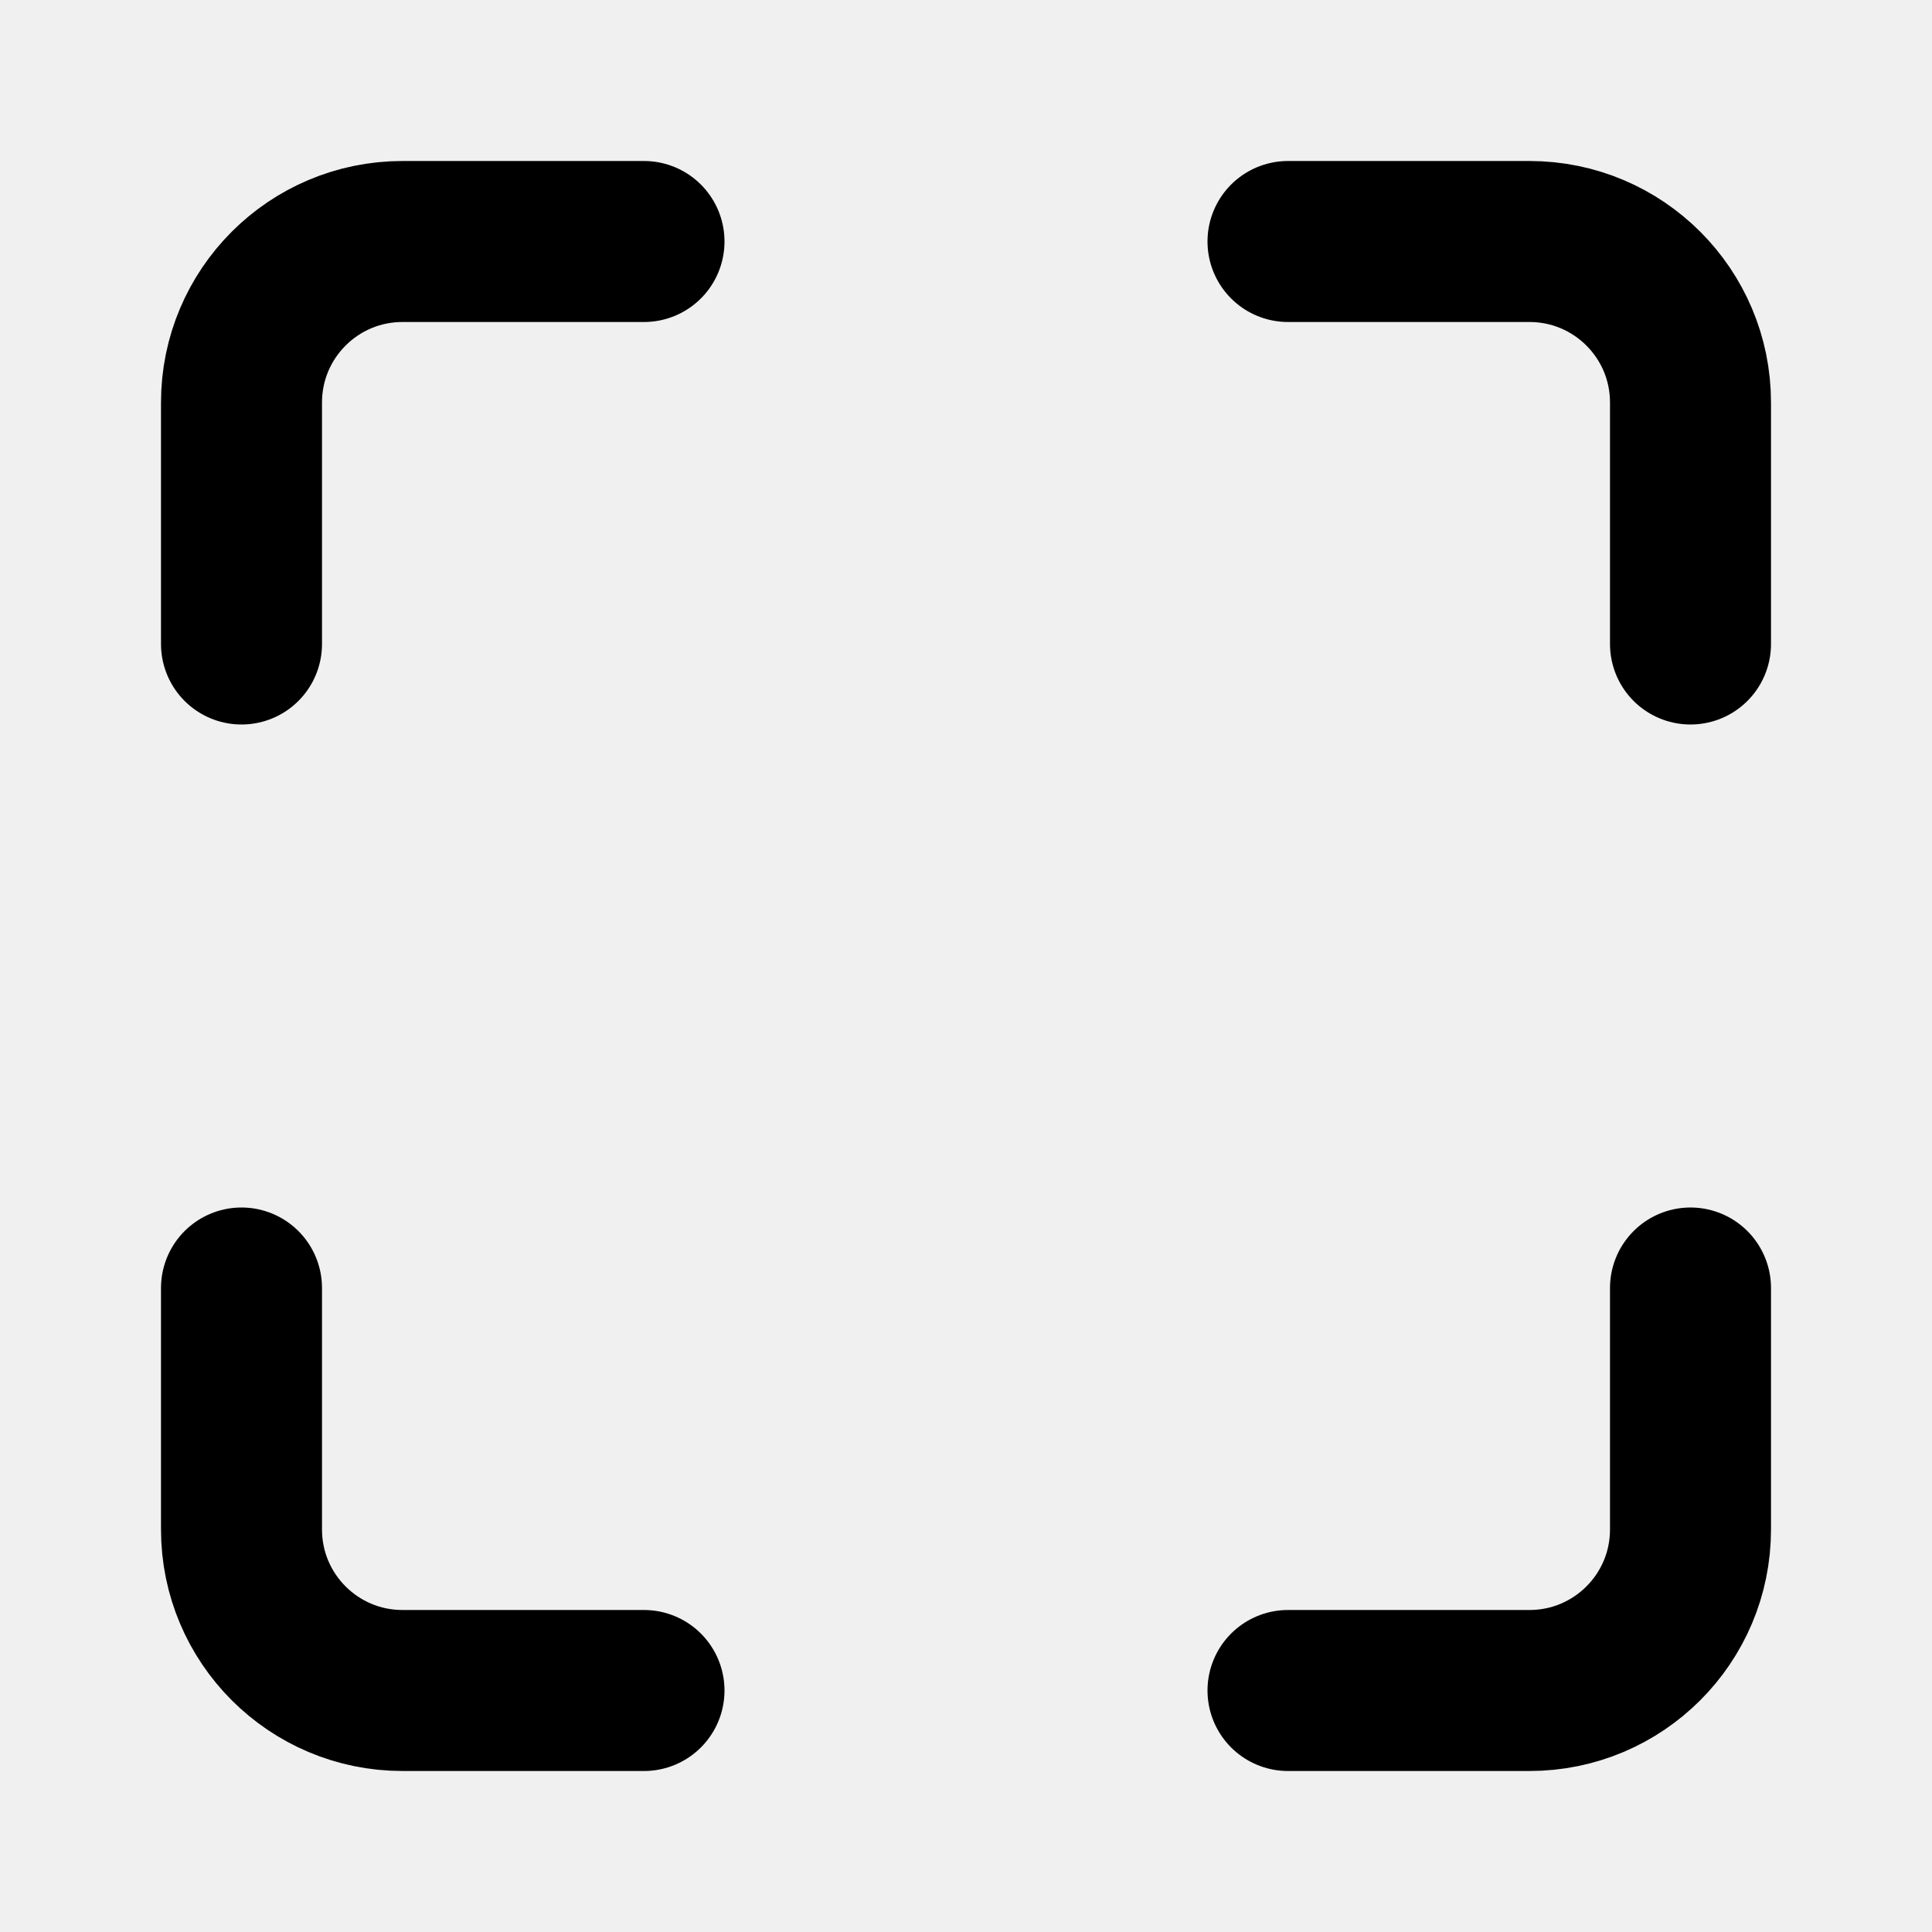
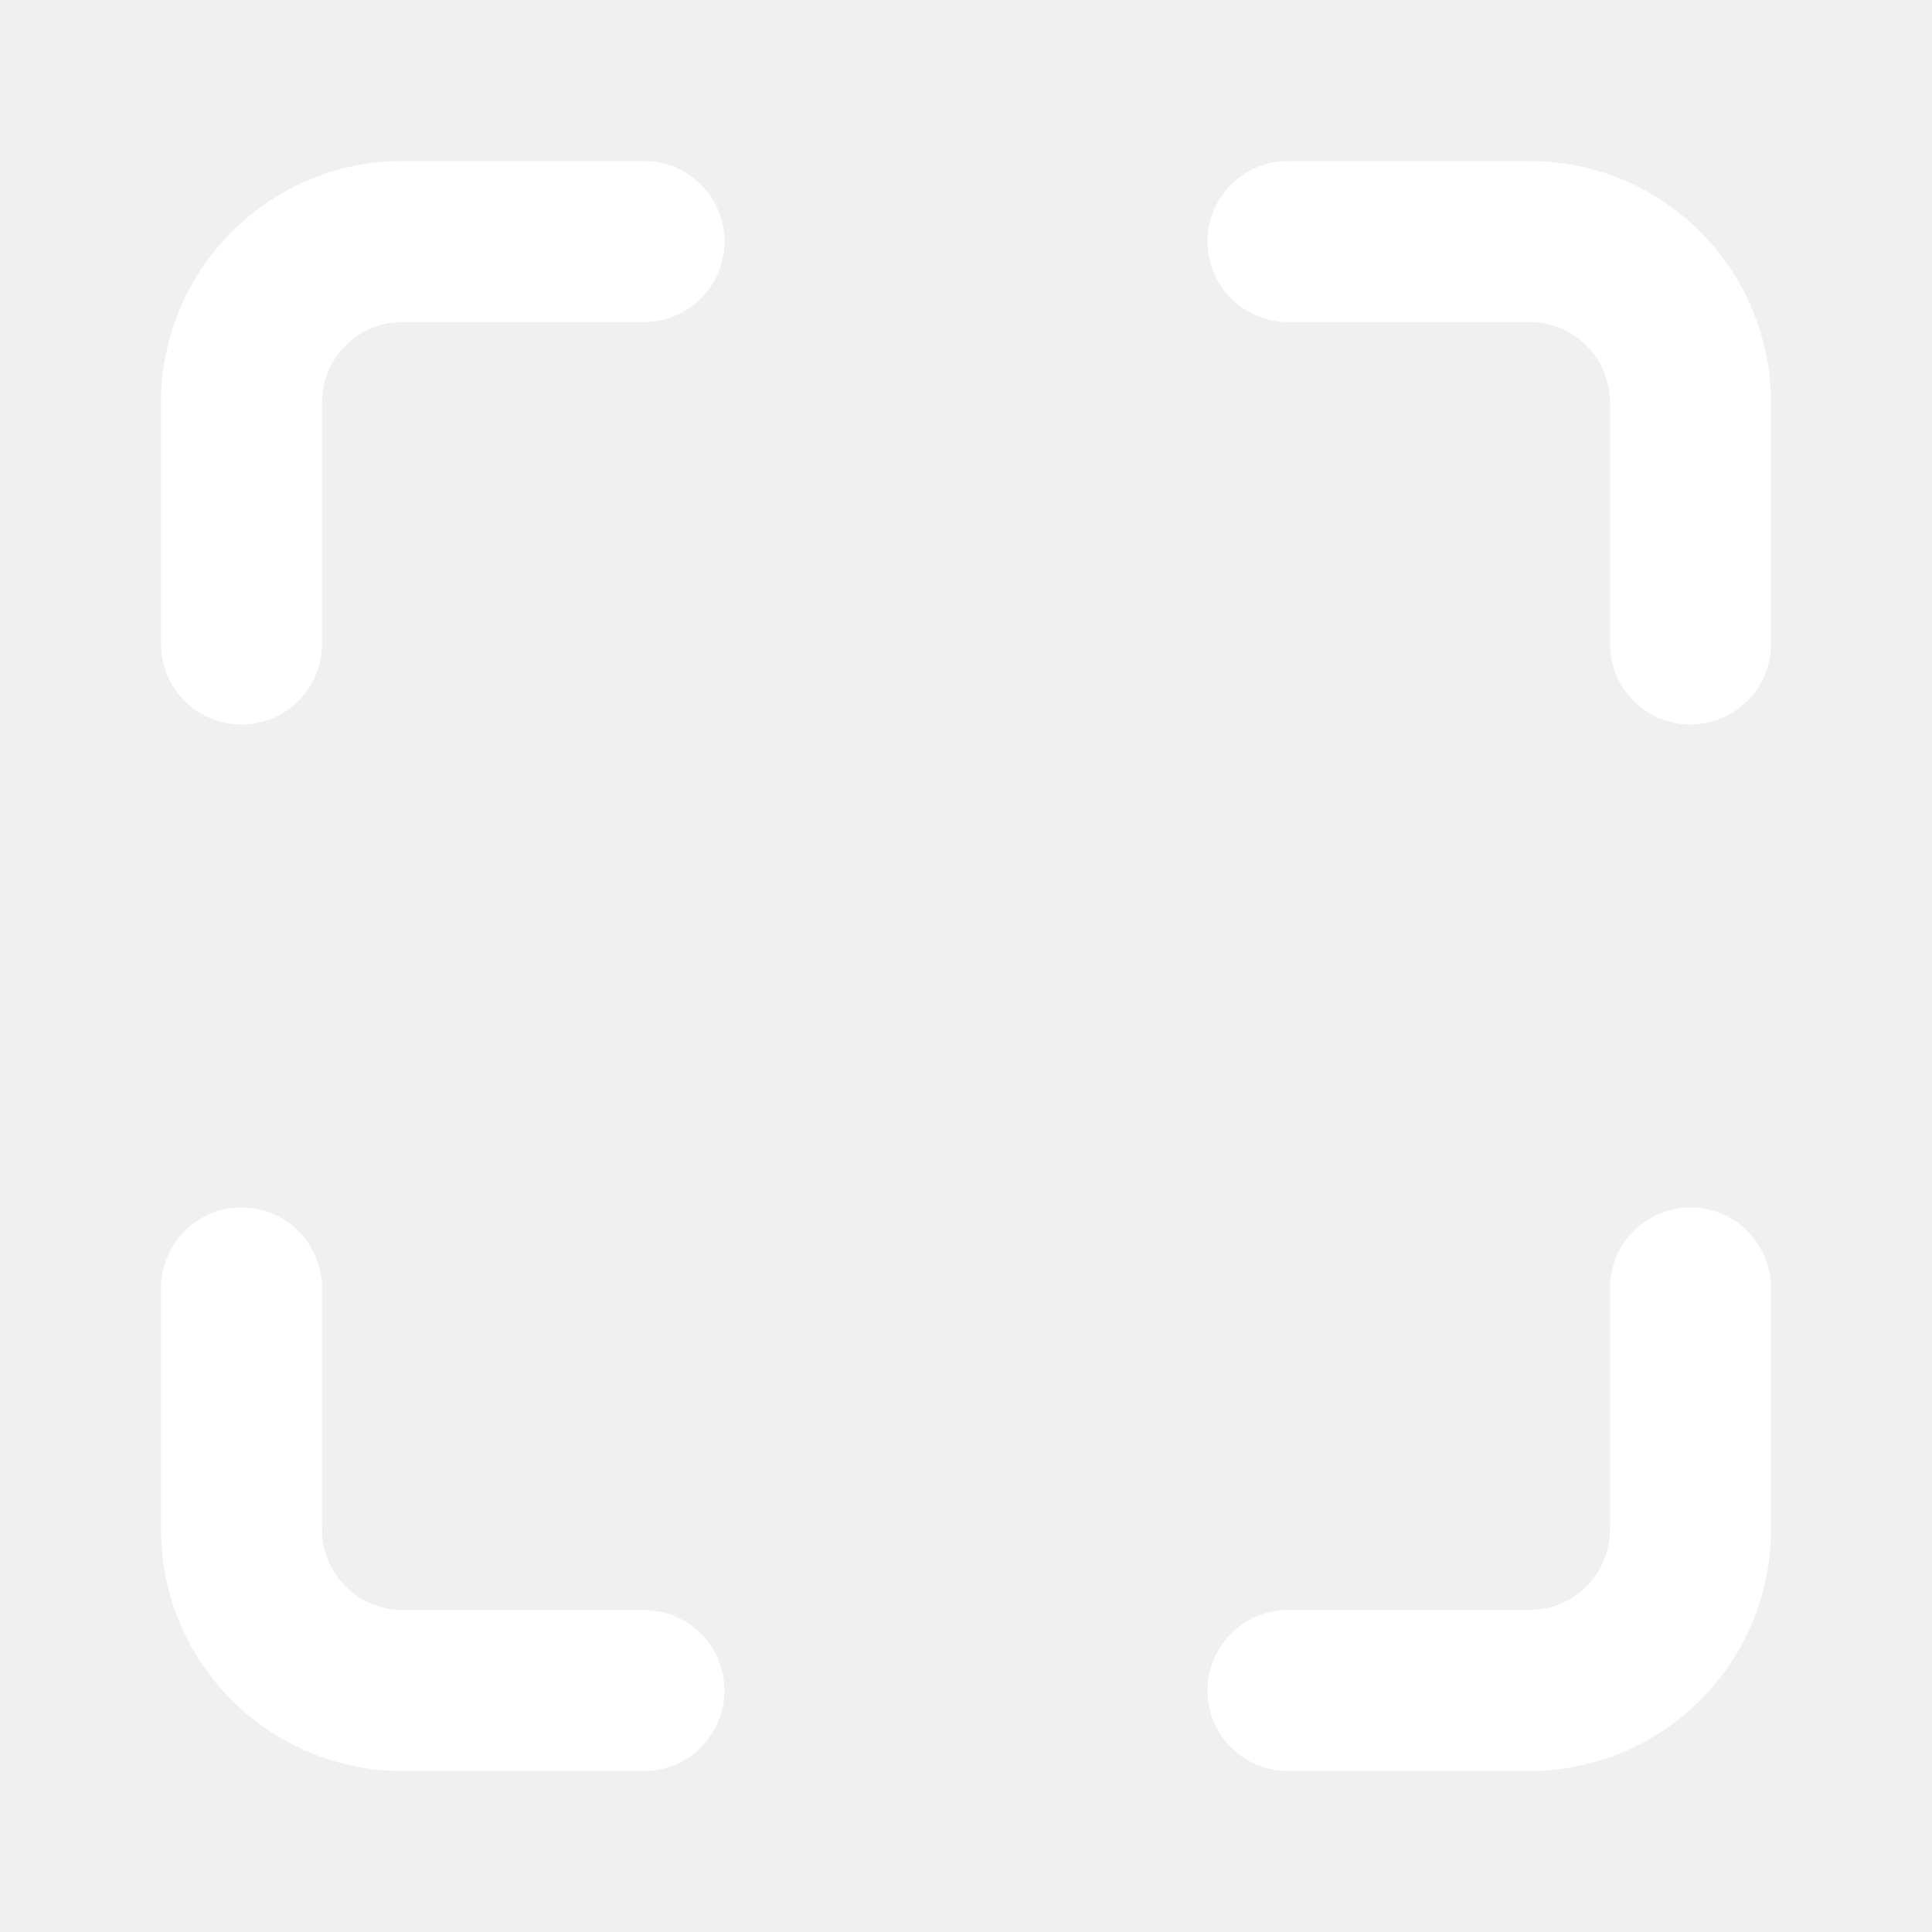
- <svg xmlns="http://www.w3.org/2000/svg" width="24" height="24" viewBox="0 0 24 24" fill="none" stroke="currentColor" stroke-width="2" stroke-linecap="round" stroke-linejoin="round" class="feather feather-maximize">
-   <path d="M8 3H5a2 2 0 0 0-2 2v3m18 0V5a2 2 0 0 0-2-2h-3m0 18h3a2 2 0 0 0 2-2v-3M3 16v3a2 2 0 0 0 2 2h3" />
+ <svg xmlns="http://www.w3.org/2000/svg" width="24" height="24" viewBox="0 0 24 24" fill="none">
+   <g clip-path="url(#clip0_22_1461)">
+     <path d="M3 15C3.552 15 4 15.448 4 16V19C4 19.265 4.105 19.52 4.293 19.707C4.481 19.895 4.735 20 5 20H8C8.552 20 9 20.448 9 21C9 21.552 8.552 22 8 22H5C4.204 22 3.442 21.684 2.879 21.121C2.316 20.558 2 19.796 2 19V16C2 15.448 2.448 15 3 15ZM21 15C21.552 15 22 15.448 22 16V19C22 19.796 21.684 20.558 21.121 21.121C20.558 21.684 19.796 22 19 22H16C15.448 22 15 21.552 15 21C15 20.448 15.448 20 16 20H19C19.265 20 19.52 19.895 19.707 19.707C19.895 19.52 20 19.265 20 19V16C20 15.448 20.448 15 21 15ZM8 2C8.552 2 9 2.448 9 3C9 3.552 8.552 4 8 4H5C4.735 4 4.481 4.105 4.293 4.293C4.105 4.481 4 4.735 4 5V8C4 8.552 3.552 9 3 9C2.448 9 2 8.552 2 8V5C2 4.204 2.316 3.442 2.879 2.879C3.442 2.316 4.204 2 5 2H8ZM19 2C19.796 2 20.558 2.316 21.121 2.879C21.684 3.442 22 4.204 22 5V8C22 8.552 21.552 9 21 9C20.448 9 20 8.552 20 8V5C20 4.735 19.895 4.481 19.707 4.293C19.52 4.105 19.265 4 19 4H16C15.448 4 15 3.552 15 3C15 2.448 15.448 2 16 2H19Z" fill="white" />
+   </g>
+   <defs>
+     <clipPath id="clip0_22_1461">
+       <rect width="24" height="24" fill="white" />
+     </clipPath>
+   </defs>
</svg>
